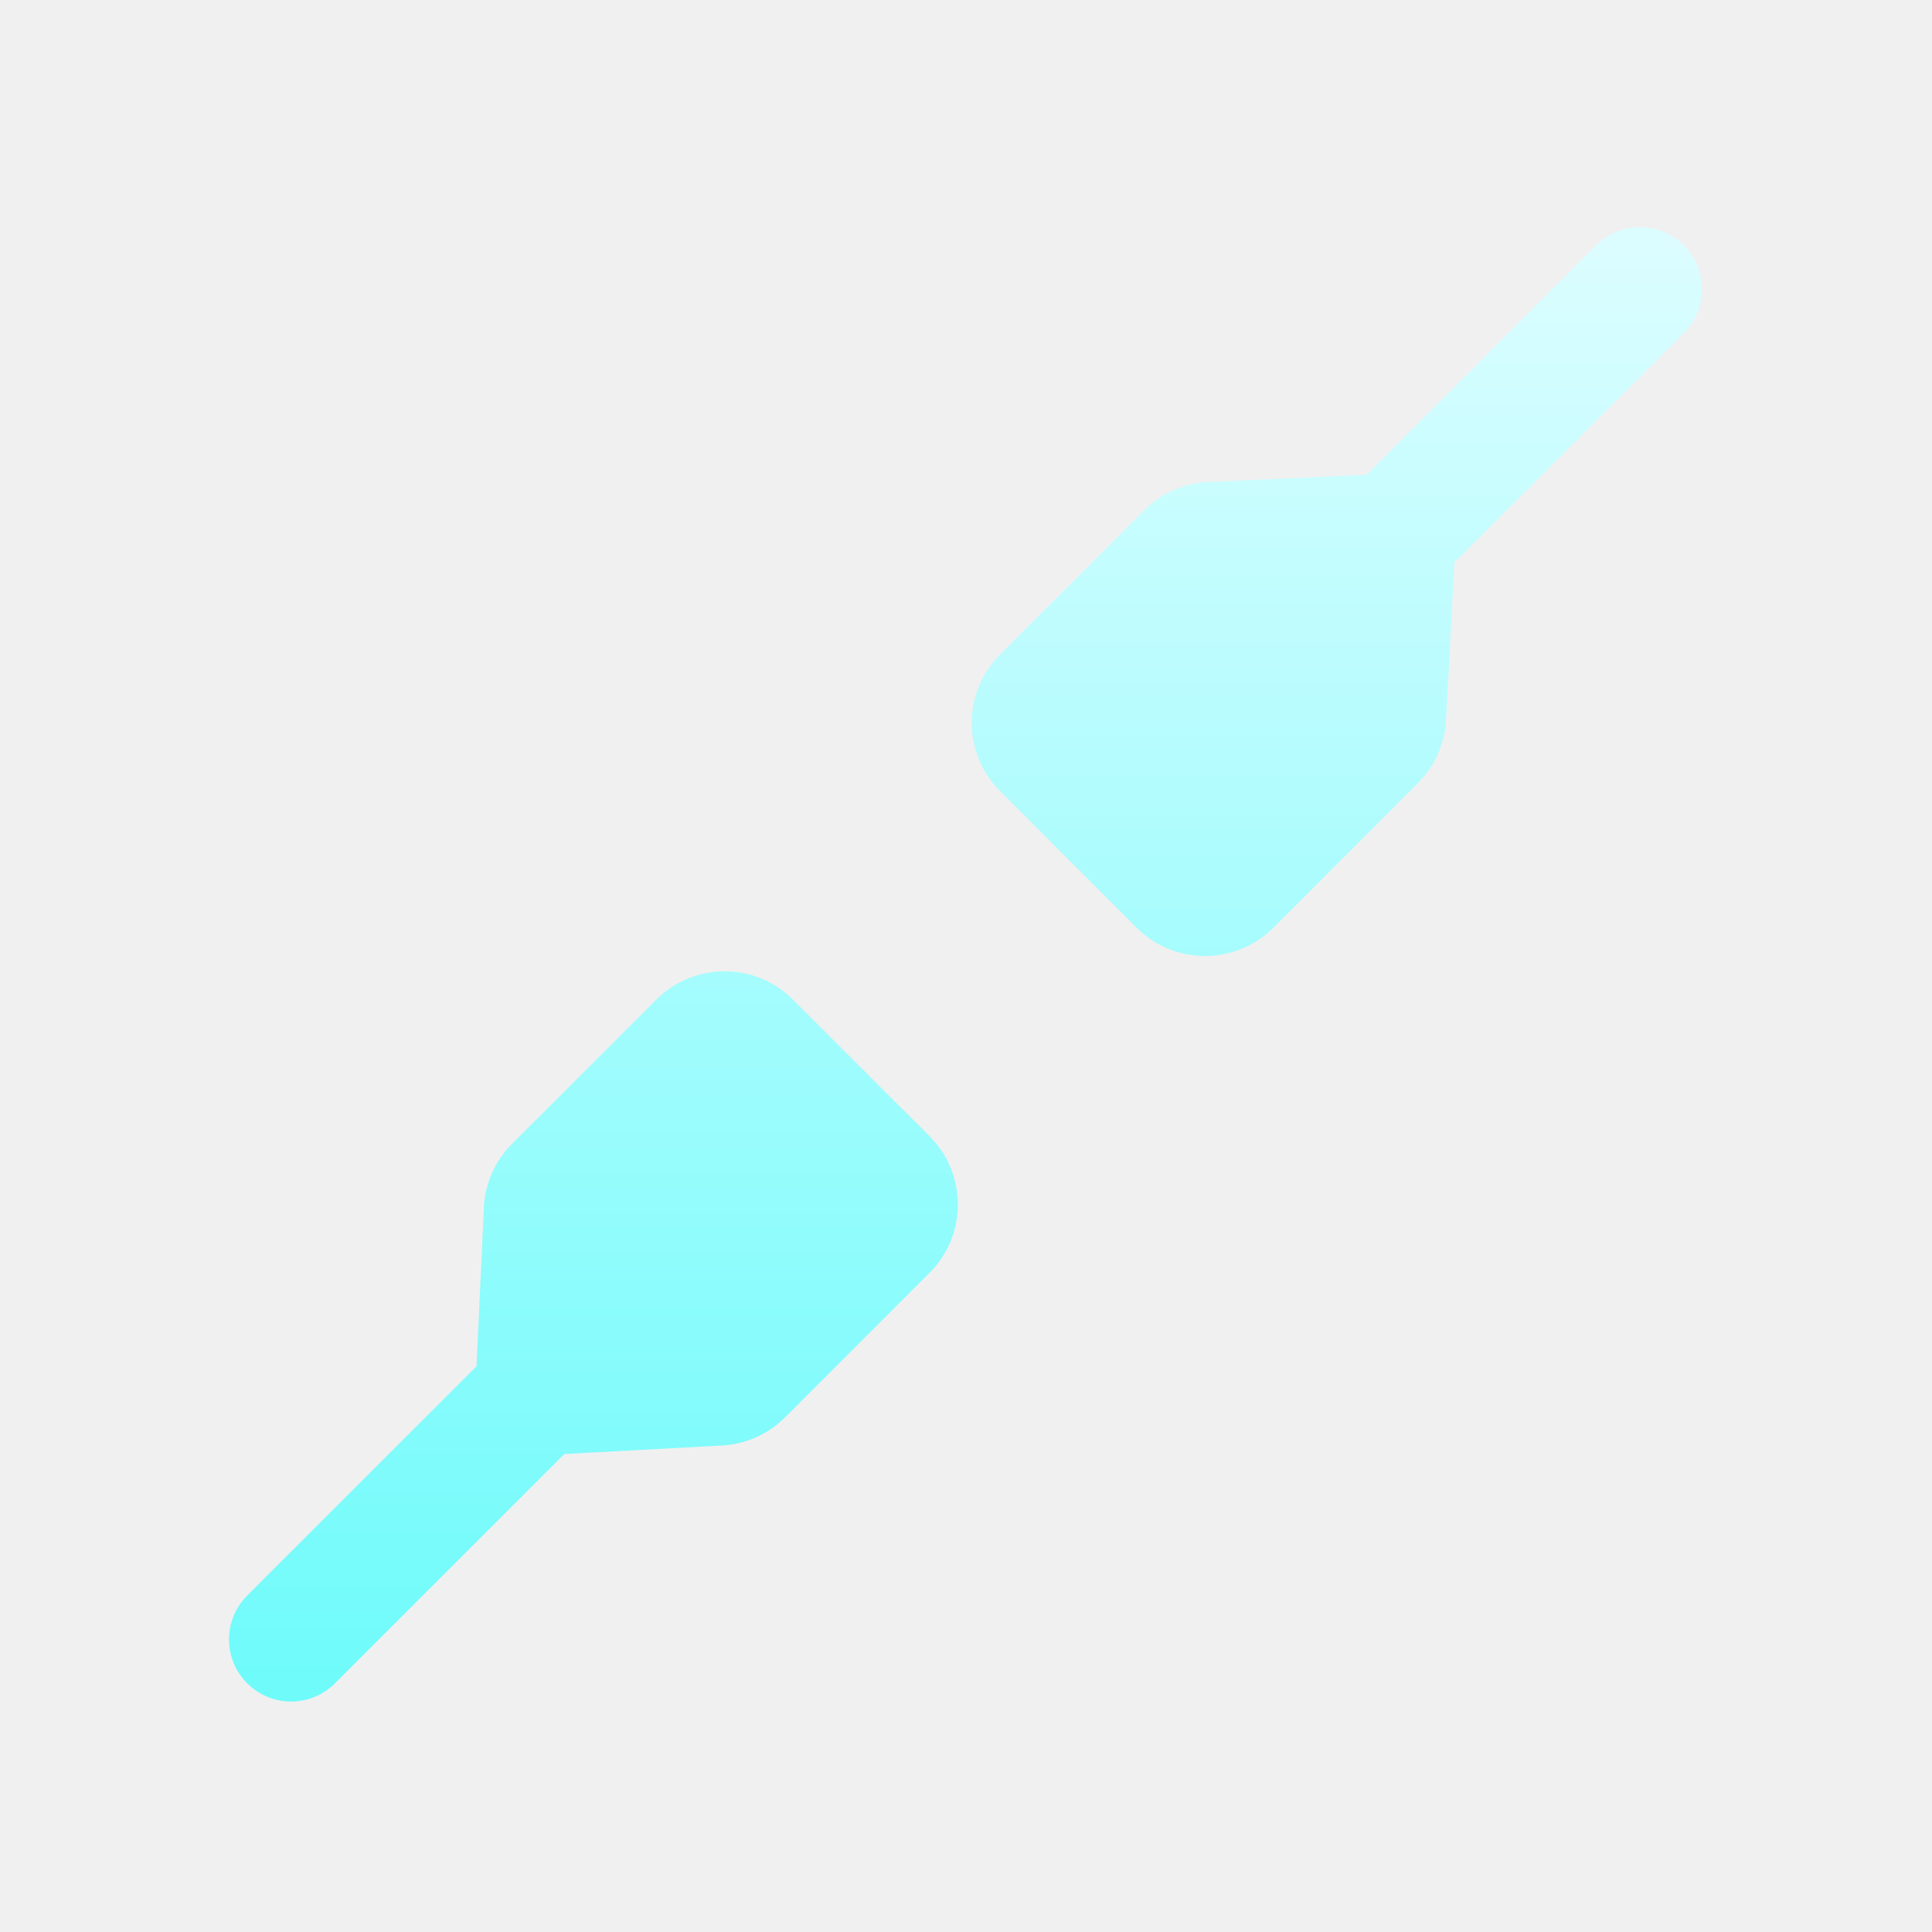
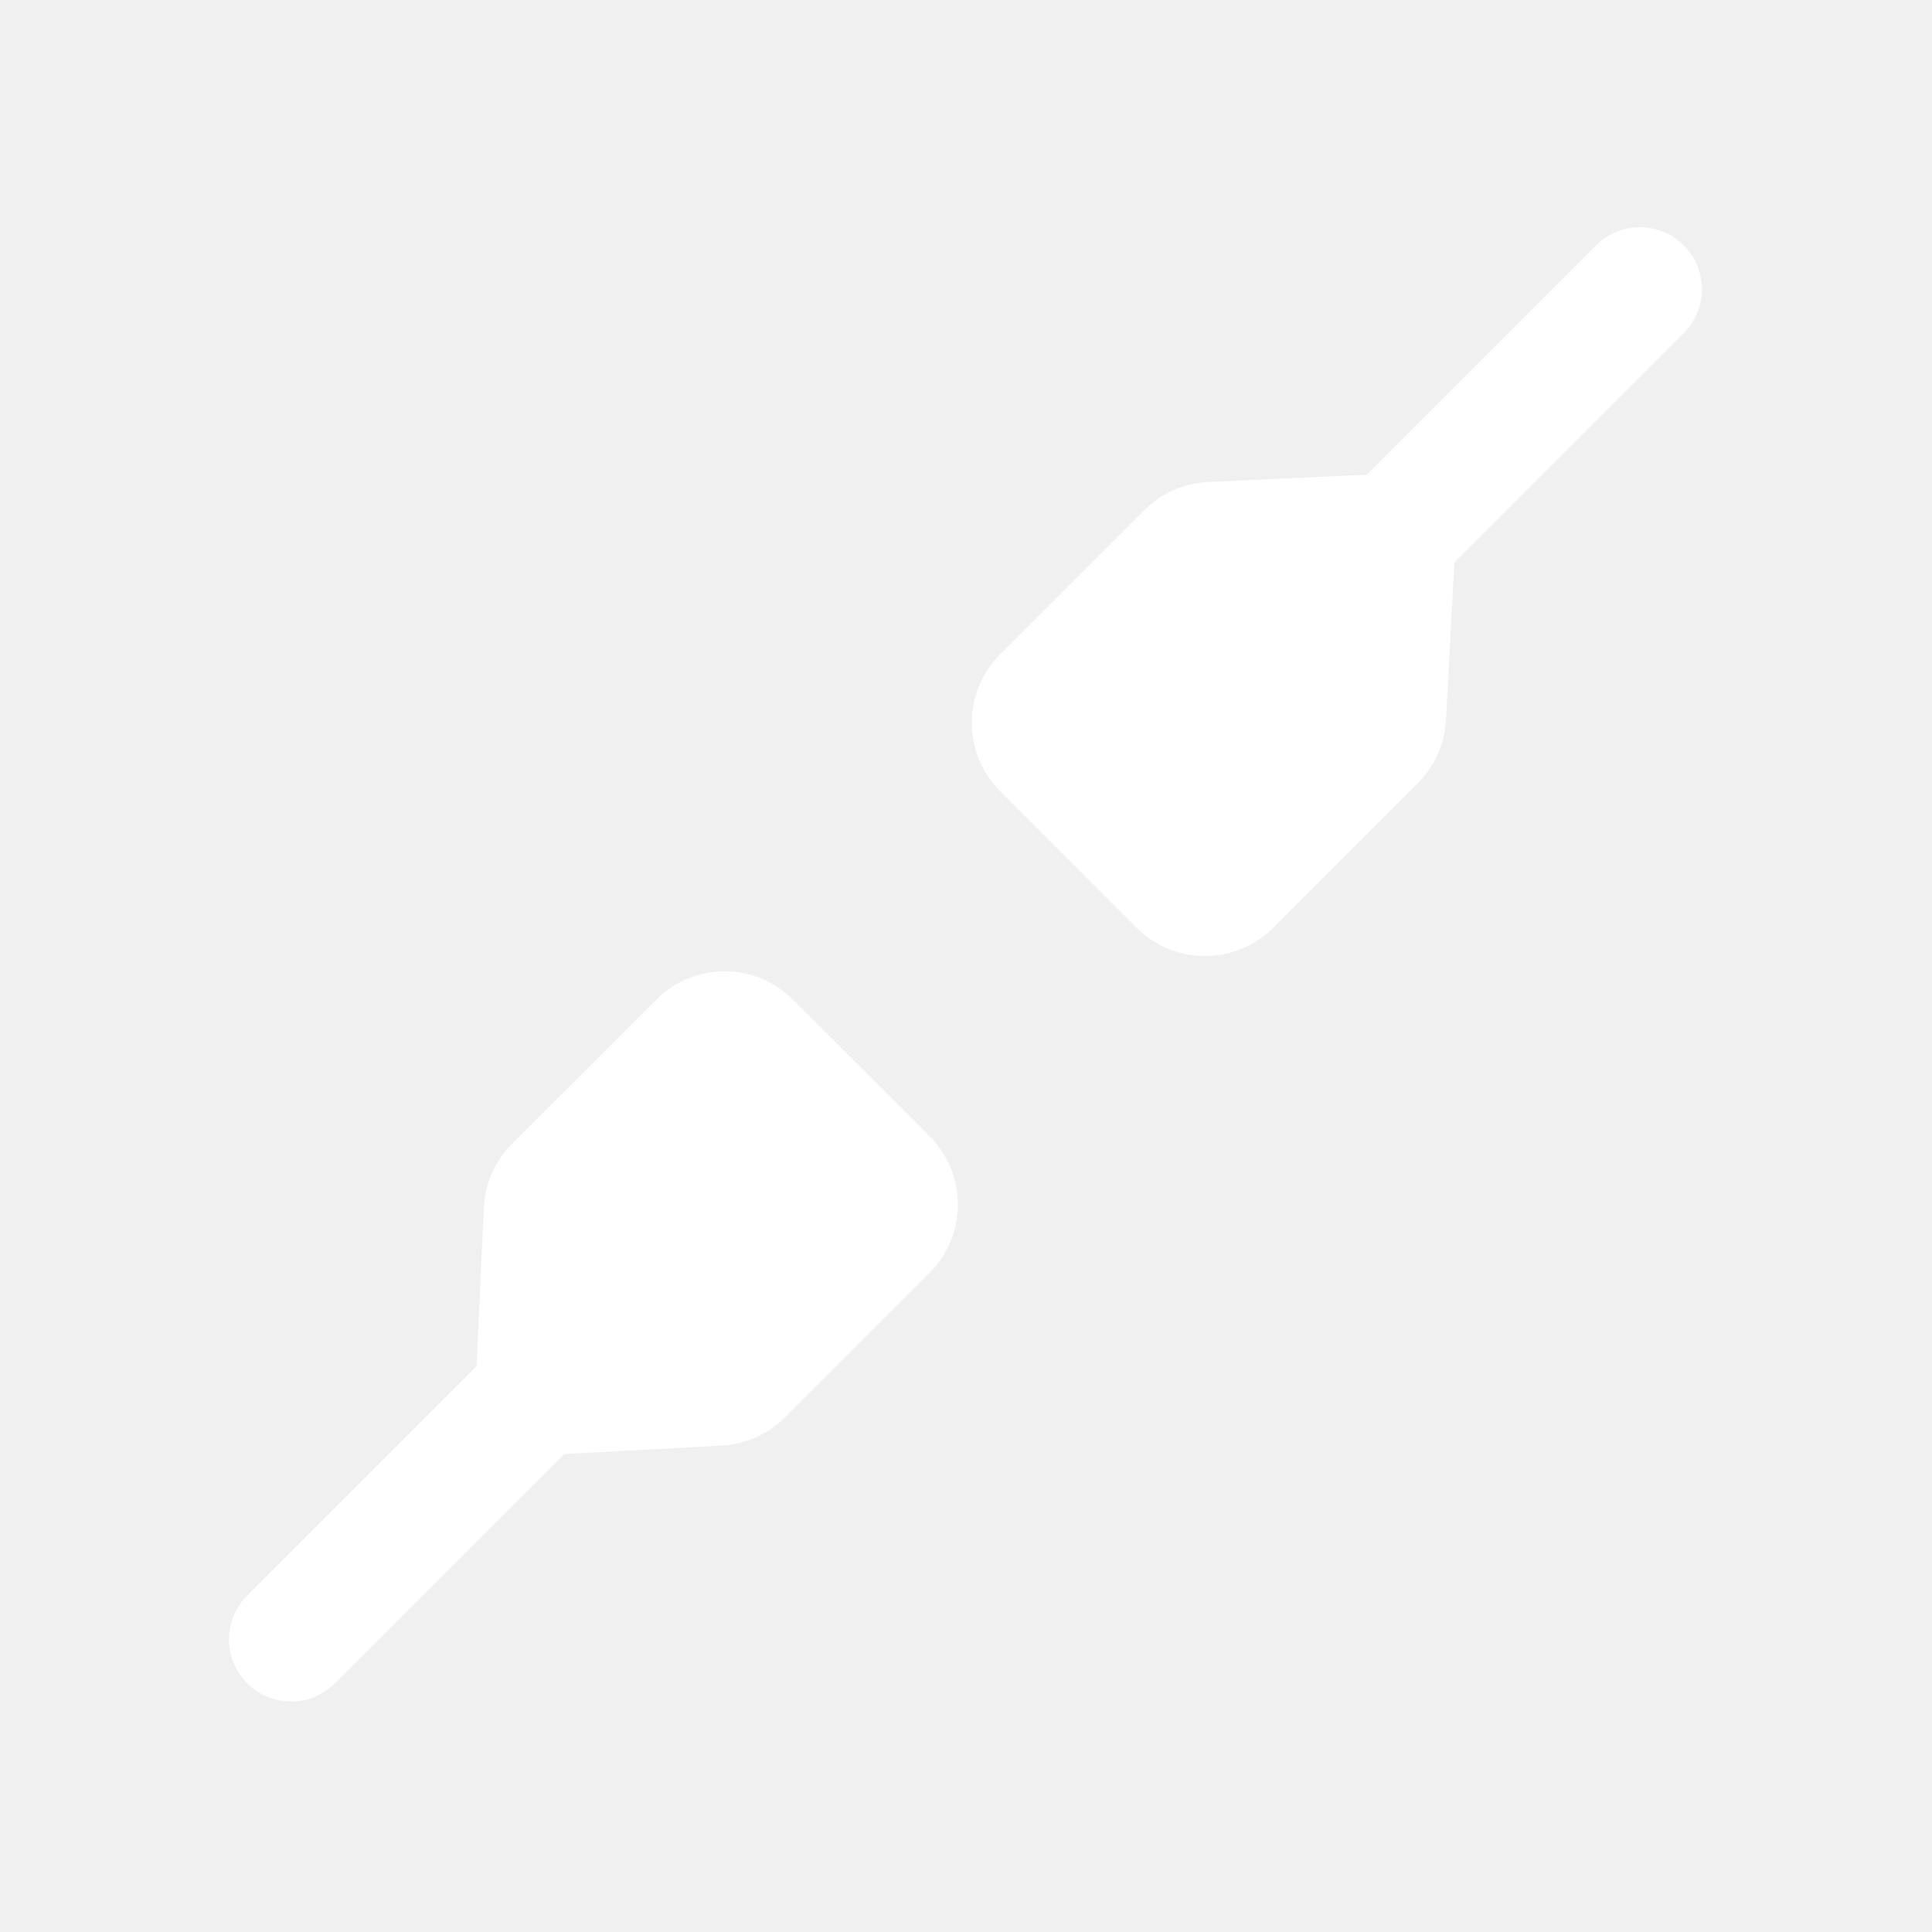
<svg xmlns="http://www.w3.org/2000/svg" width="20" height="20" viewBox="0 0 20 20">
-   <defs>
-     <linearGradient id="network-wired-symbolic-connecting2-a" x1="50%" x2="50%" y1="2.055%" y2="97.559%">
-       <stop offset="0%" stop-color="#DBFDFF" />
-       <stop offset="100%" stop-color="#70FBFB" />
-     </linearGradient>
-   </defs>
-   <path fill="url(#network-wired-symbolic-connecting2-a)" fill-rule="evenodd" d="M5.958,8.098 L7.373,9.512 C7.763,9.902 7.763,10.535 7.373,10.926 L5.876,12.423 C5.701,12.597 5.469,12.701 5.222,12.714 L3.592,12.802 L1.217,15.176 C0.967,15.427 0.56,15.427 0.309,15.176 C0.058,14.925 0.058,14.518 0.309,14.267 L2.683,11.893 L2.759,10.252 C2.77,10.003 2.874,9.768 3.05,9.591 L4.544,8.098 C4.935,7.707 5.568,7.707 5.958,8.098 Z M14.272,0.29 C14.523,0.039 14.93,0.039 15.18,0.29 C15.431,0.541 15.431,0.947 15.18,1.198 L15.18,1.198 L12.806,3.572 L12.719,5.203 C12.706,5.45 12.602,5.682 12.427,5.857 L12.427,5.857 L10.931,7.354 C10.54,7.744 9.907,7.744 9.516,7.354 L9.516,7.354 L8.102,5.939 C7.712,5.549 7.712,4.916 8.102,4.525 L8.102,4.525 L9.596,3.031 C9.772,2.855 10.008,2.751 10.257,2.74 L10.257,2.74 L11.898,2.664 Z" transform="translate(2.25 2.25)" />
+   <path fill="#FFF" fill-rule="evenodd" d="M5.958,8.098 L7.373,9.512 C7.763,9.902 7.763,10.535 7.373,10.926 L5.876,12.423 C5.701,12.597 5.469,12.701 5.222,12.714 L3.592,12.802 L1.217,15.176 C0.967,15.427 0.56,15.427 0.309,15.176 C0.058,14.925 0.058,14.518 0.309,14.267 L2.683,11.893 L2.759,10.252 C2.77,10.003 2.874,9.768 3.05,9.591 L4.544,8.098 C4.935,7.707 5.568,7.707 5.958,8.098 Z M14.272,0.29 C14.523,0.039 14.93,0.039 15.18,0.29 C15.431,0.541 15.431,0.947 15.18,1.198 L15.18,1.198 L12.806,3.572 L12.719,5.203 C12.706,5.45 12.602,5.682 12.427,5.857 L12.427,5.857 L10.931,7.354 C10.54,7.744 9.907,7.744 9.516,7.354 L9.516,7.354 L8.102,5.939 C7.712,5.549 7.712,4.916 8.102,4.525 L8.102,4.525 L9.596,3.031 C9.772,2.855 10.008,2.751 10.257,2.74 L10.257,2.74 L11.898,2.664 Z" transform="translate(2.25 2.25)" />
</svg>
